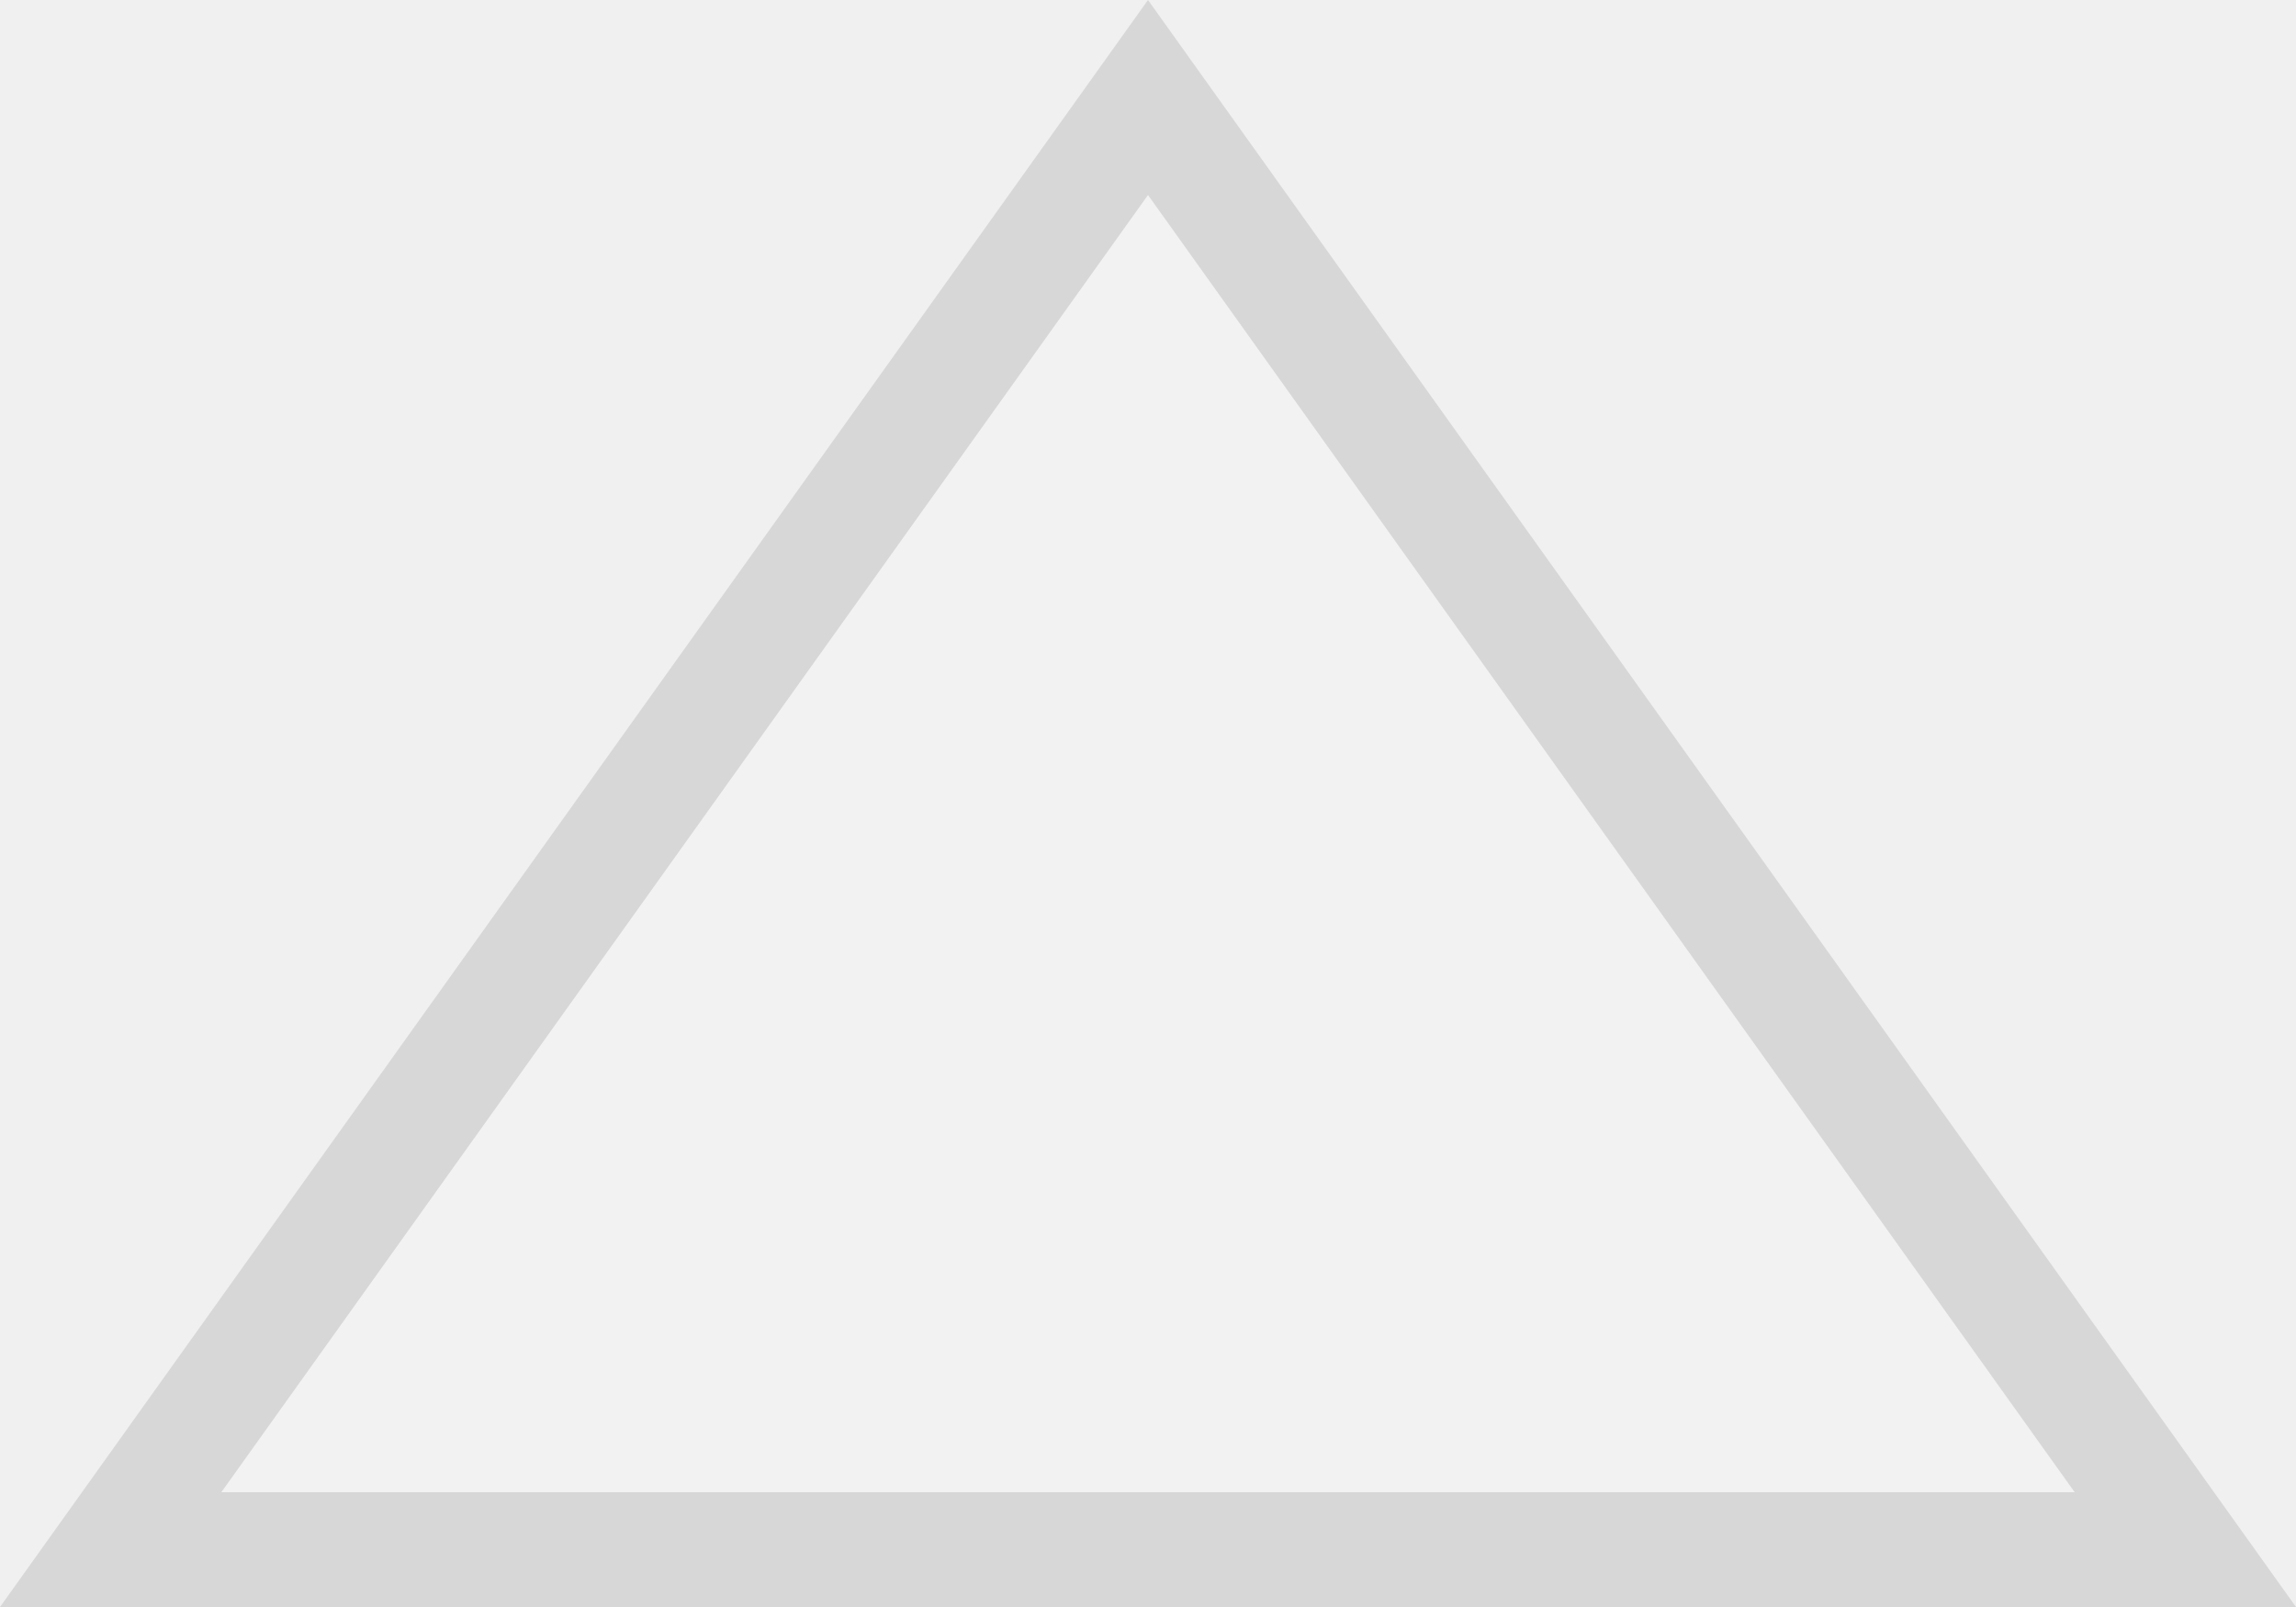
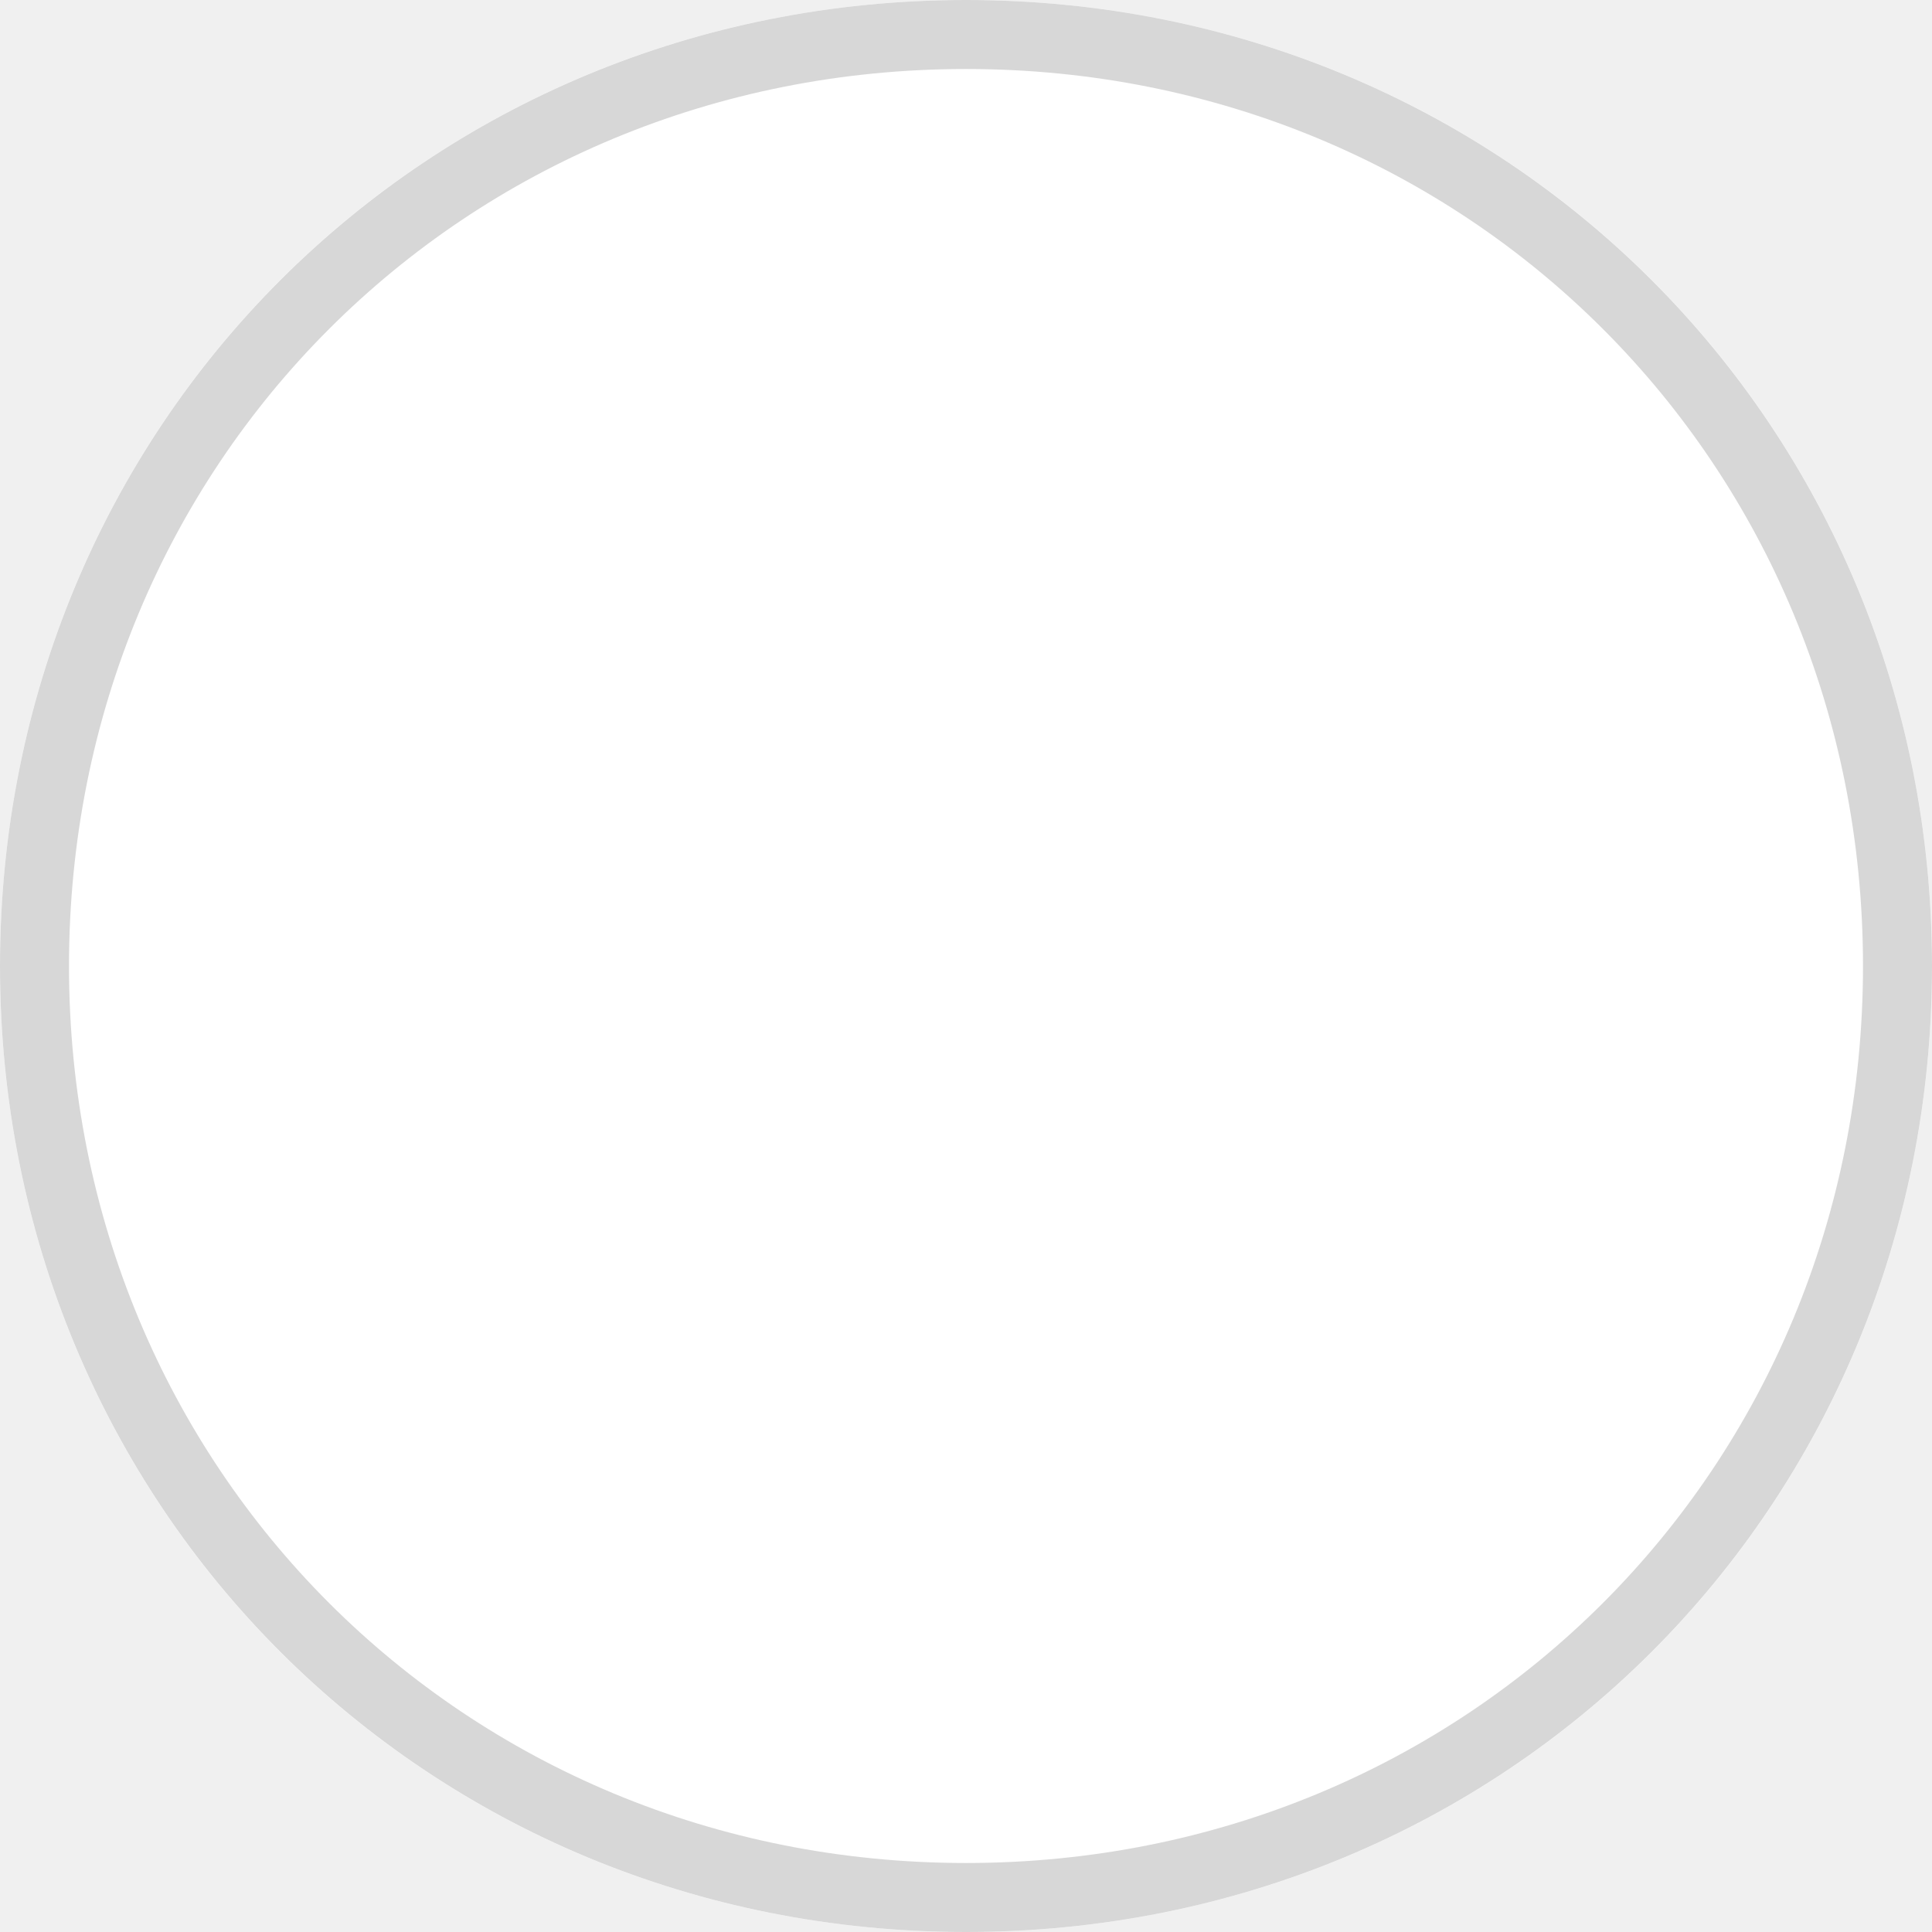
- <svg xmlns="http://www.w3.org/2000/svg" version="1.1" width="20px" height="14px">
-   <g transform="matrix(1 0 0 1 -951 -176 )">
-     <path d="M 951.964 189.5  L 961 176.85  L 970.036 189.5  L 951.964 189.5  Z " fill-rule="nonzero" fill="#f2f2f2" stroke="none" />
-     <path d="M 951 190  L 961 176  L 971 190  L 951 190  Z M 961 177.699  L 952.928 189  L 969.072 189  L 961 177.699  Z " fill-rule="nonzero" fill="#d7d7d7" stroke="none" />
+ <svg xmlns="http://www.w3.org/2000/svg" version="1.1" width="28px" height="28px">
+   <g transform="matrix(1 0 0 1 -431 -114 )">
+     <path d="M 445 114  C 452.84 114  459 120.16  459 128  C 459 135.84  452.84 142  445 142  C 437.16 142  431 135.84  431 128  C 431 120.16  437.16 114  445 114  Z " fill-rule="nonzero" fill="#ffffff" stroke="none" />
+     <path d="M 445 114.5  C 452.56 114.5  458.5 120.44  458.5 128  C 458.5 135.56  452.56 141.5  445 141.5  C 437.44 141.5  431.5 135.56  431.5 128  C 431.5 120.44  437.44 114.5  445 114.5  Z " stroke-width="1" stroke="#d7d7d7" fill="none" />
  </g>
</svg>
